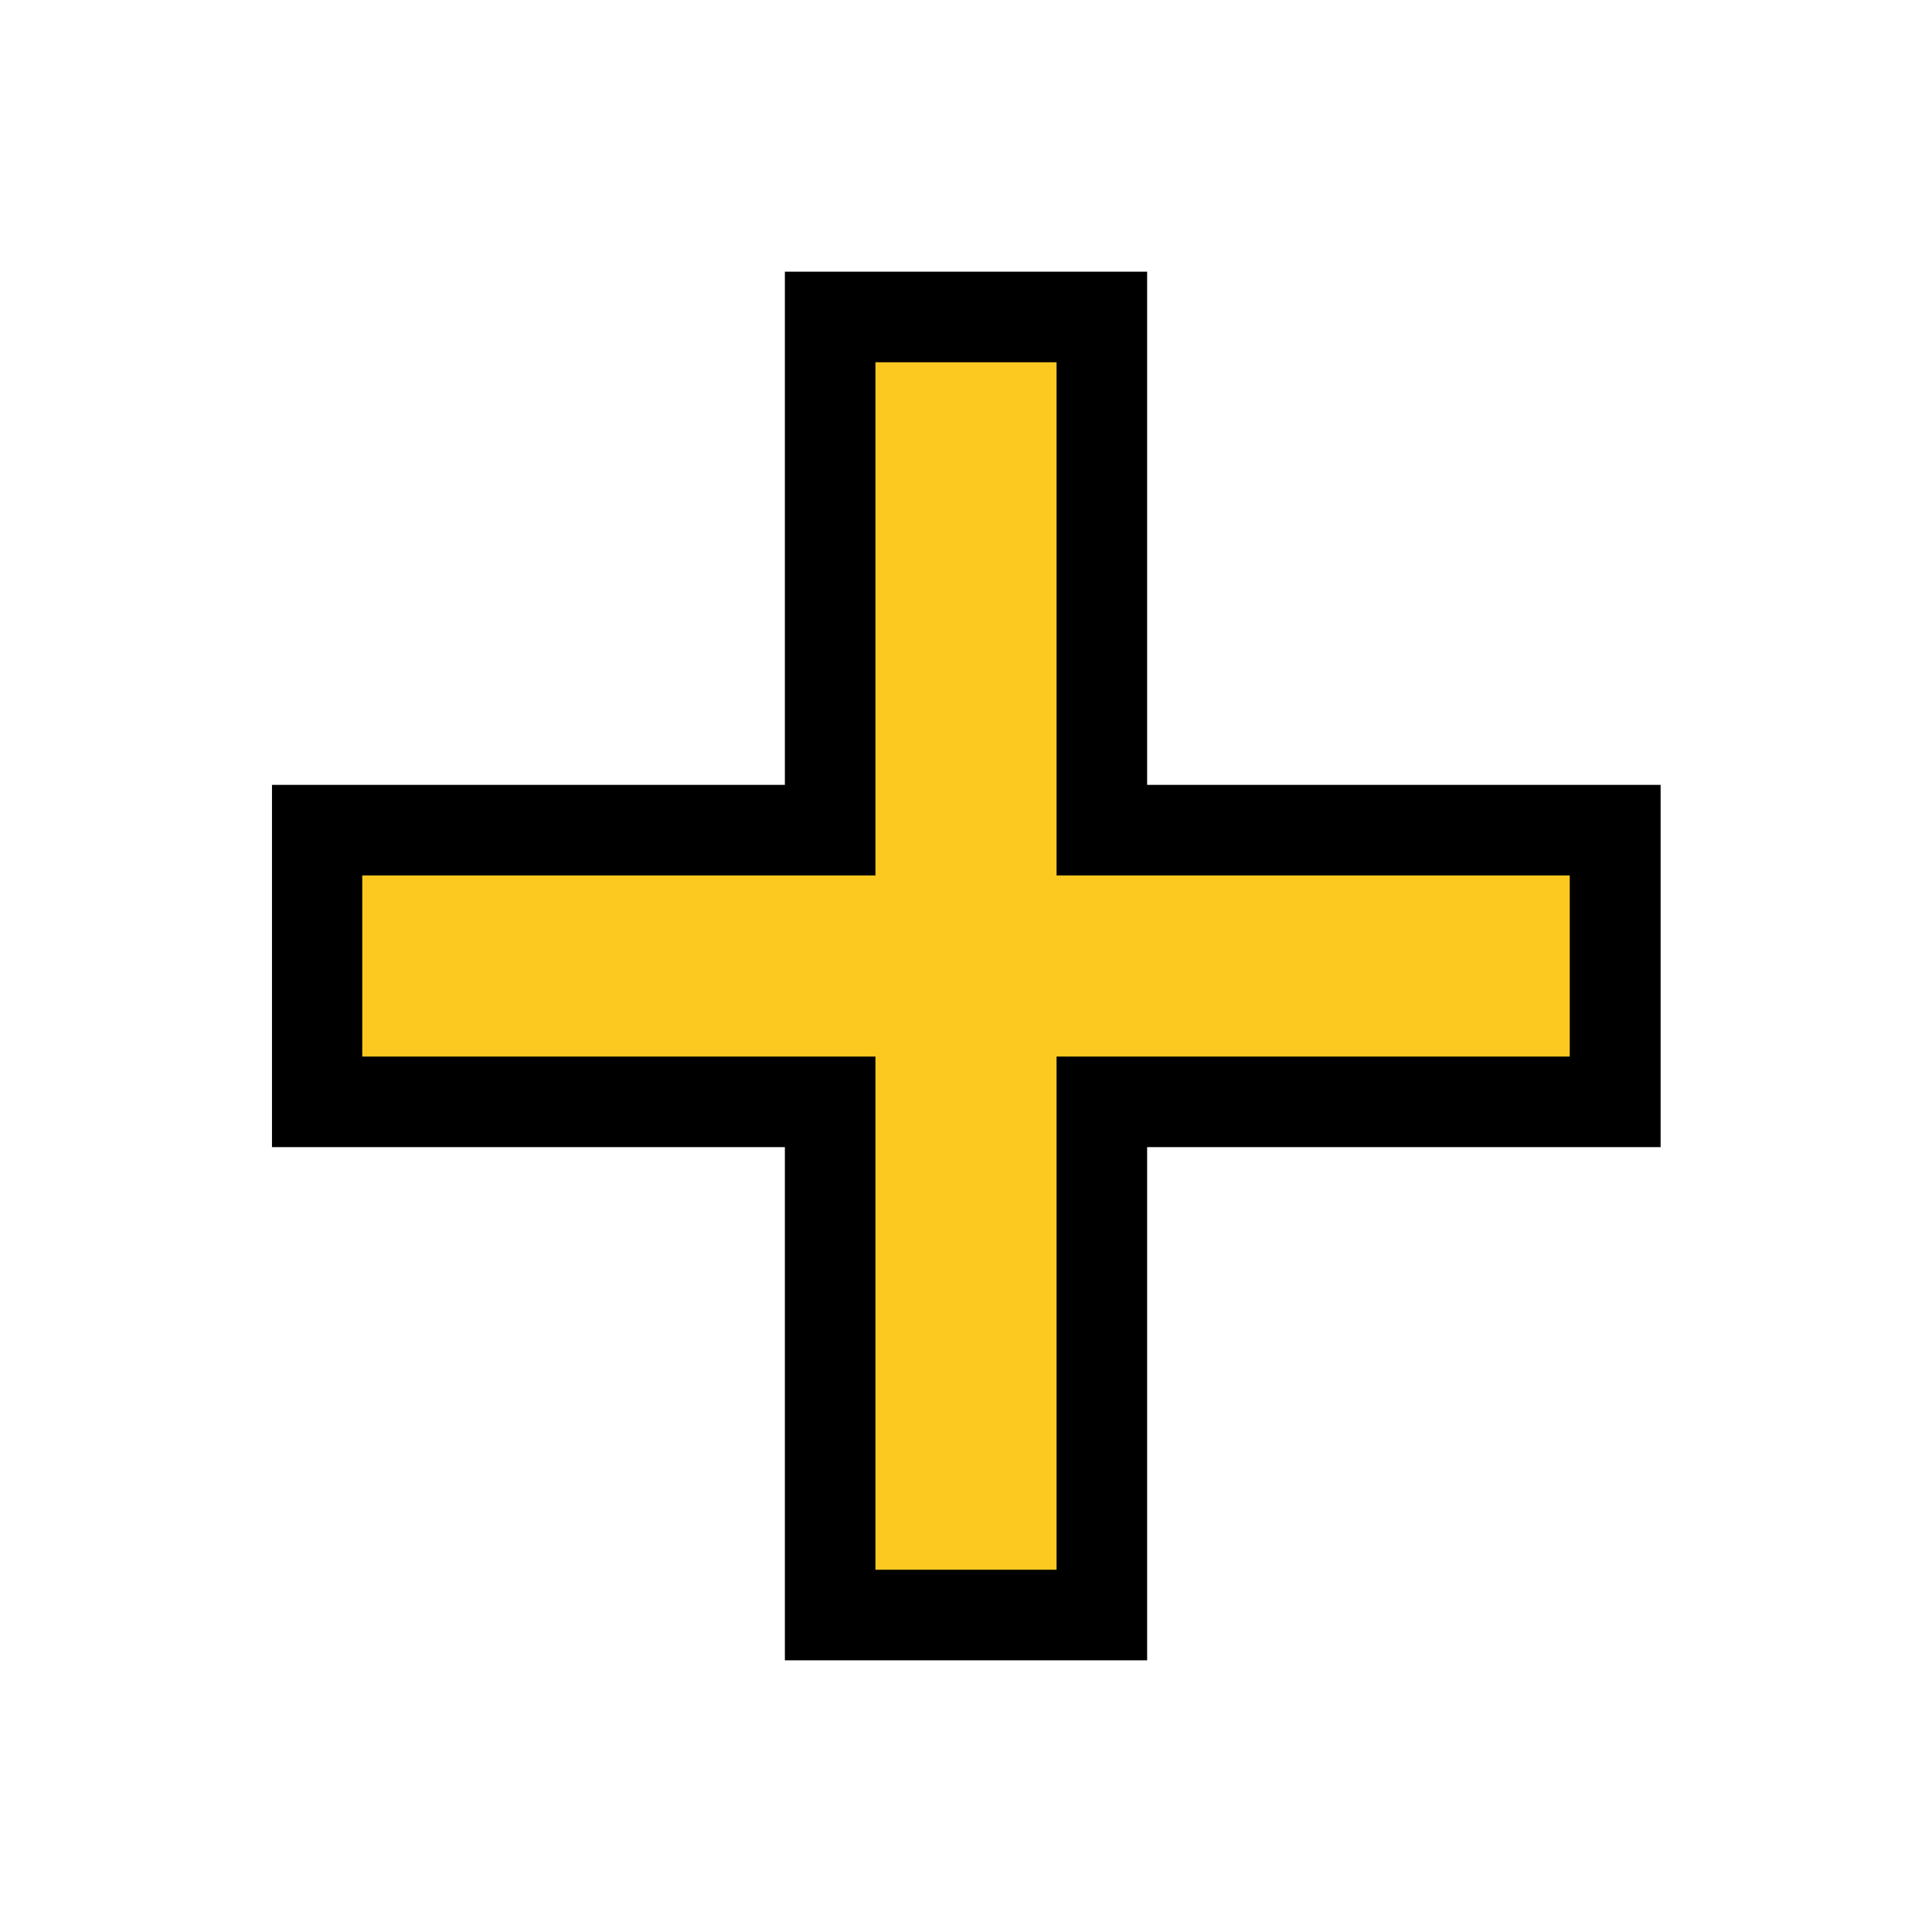
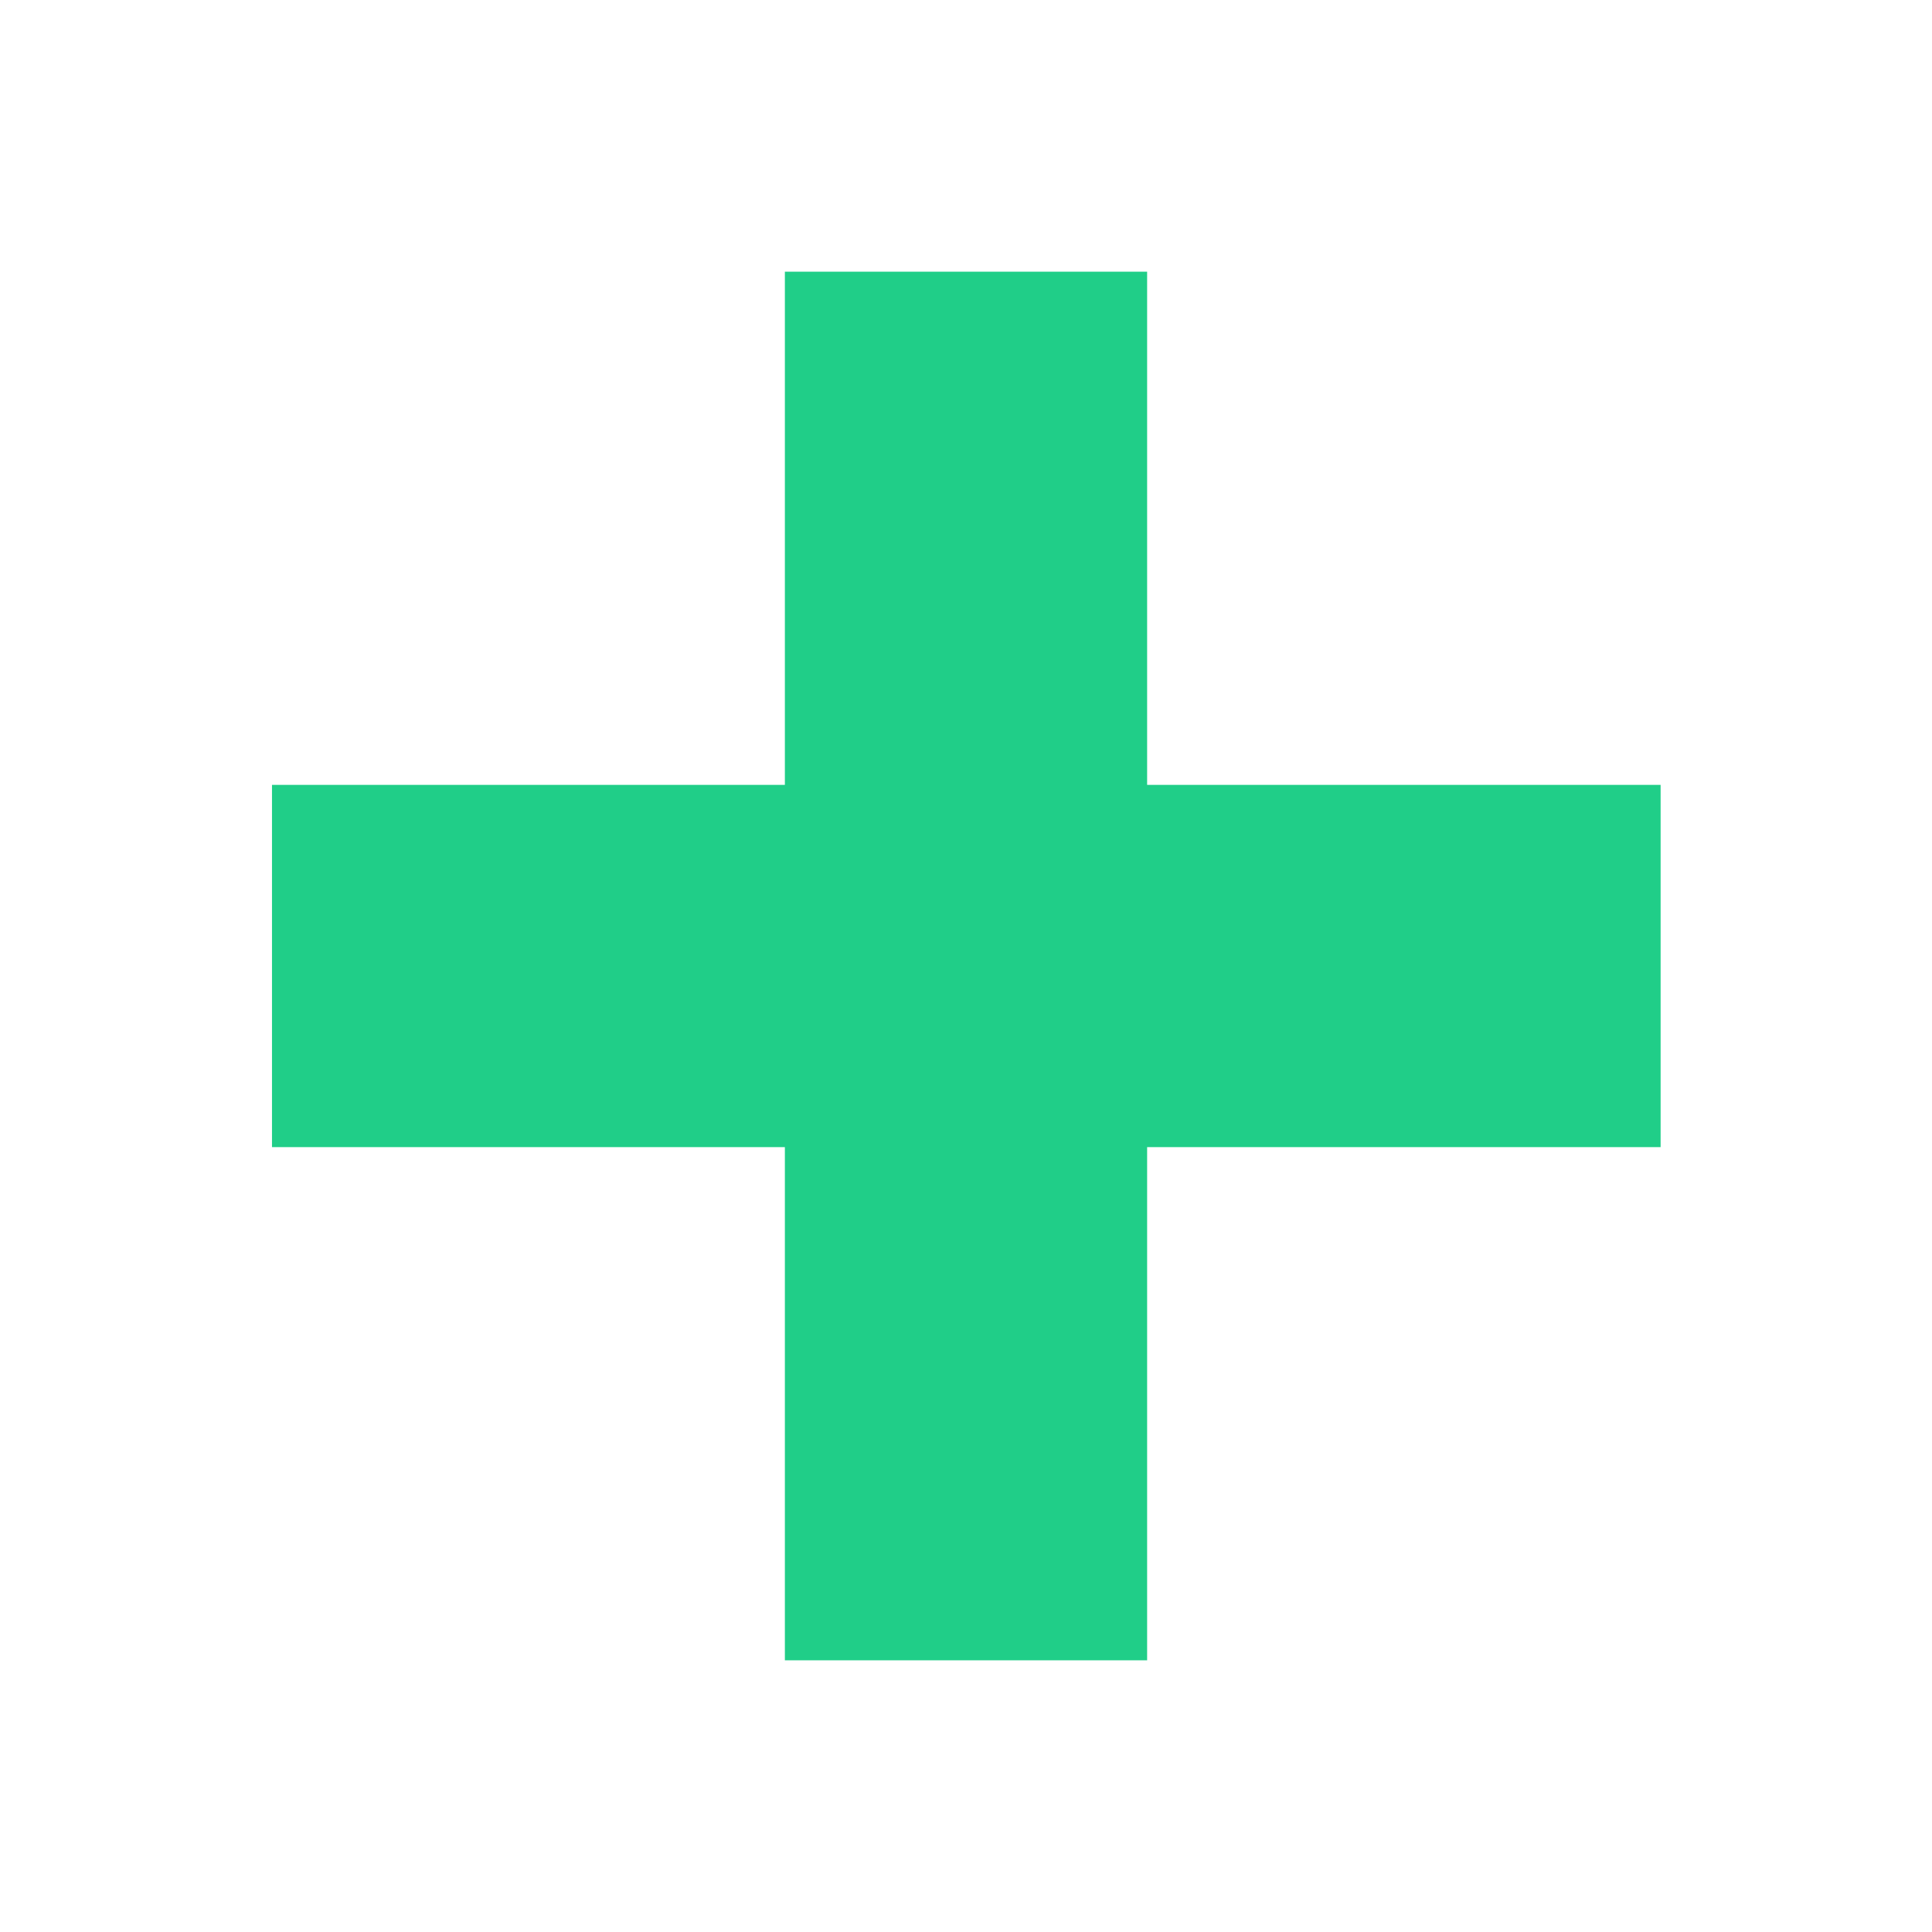
<svg xmlns="http://www.w3.org/2000/svg" width="32" height="32" version="1.1" viewBox="0 0 32 32">
-   <rect x="5.505" y="14" width="21" height="4" style="fill:none;stroke-width:2;stroke:#000" />
-   <rect x="14" y="5.5" width="4" height="21" style="fill:none;stroke-width:2;stroke:#000" />
-   <path d="m16 6v20" style="fill:none;stroke-width:3;stroke:#fcc920" />
-   <path d="m26 16h-20" style="fill:none;stroke-width:3;stroke:#fcc920" />
+   <rect x="5.505" y="14" width="21" height="4" style="fill:none;stroke-width:2;stroke:#20CE88" />
+   <rect x="14" y="5.5" width="4" height="21" style="fill:none;stroke-width:2;stroke:#20CE88" />
+   <path d="m16 6v20" style="fill:none;stroke-width:3;stroke:#20CE88" />
+   <path d="m26 16h-20" style="fill:none;stroke-width:3;stroke:#20CE88" />
</svg>
